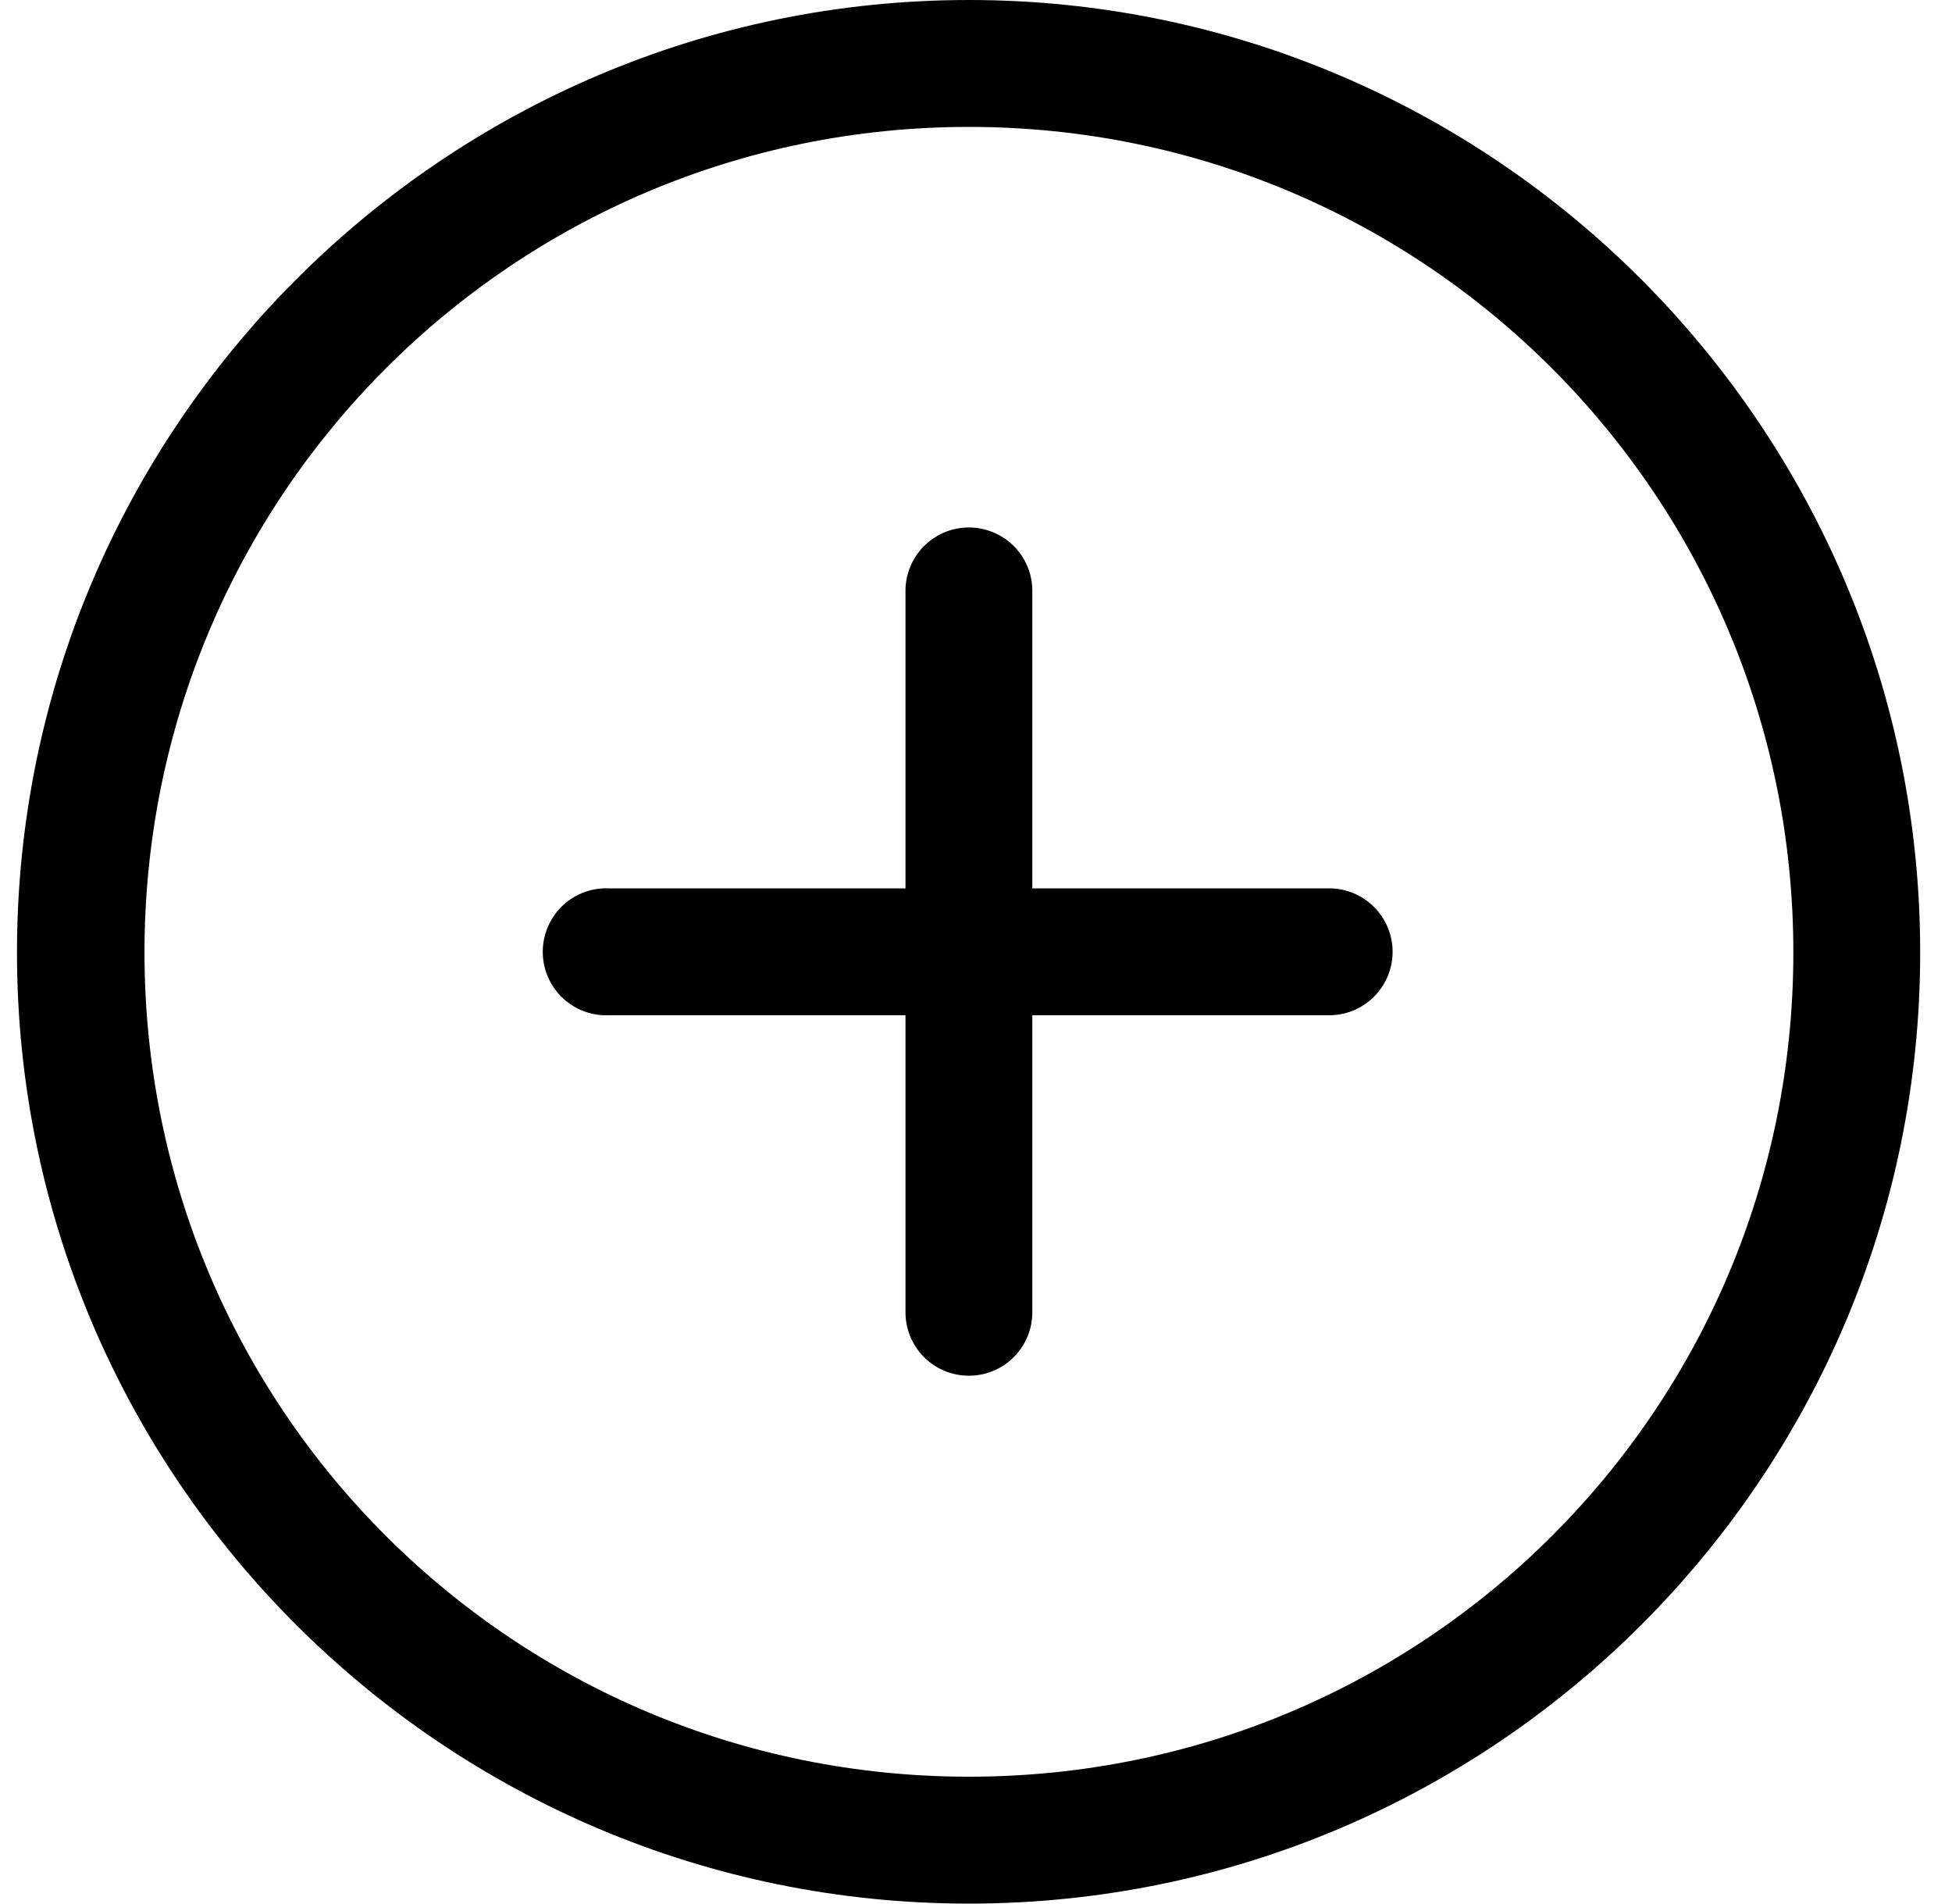
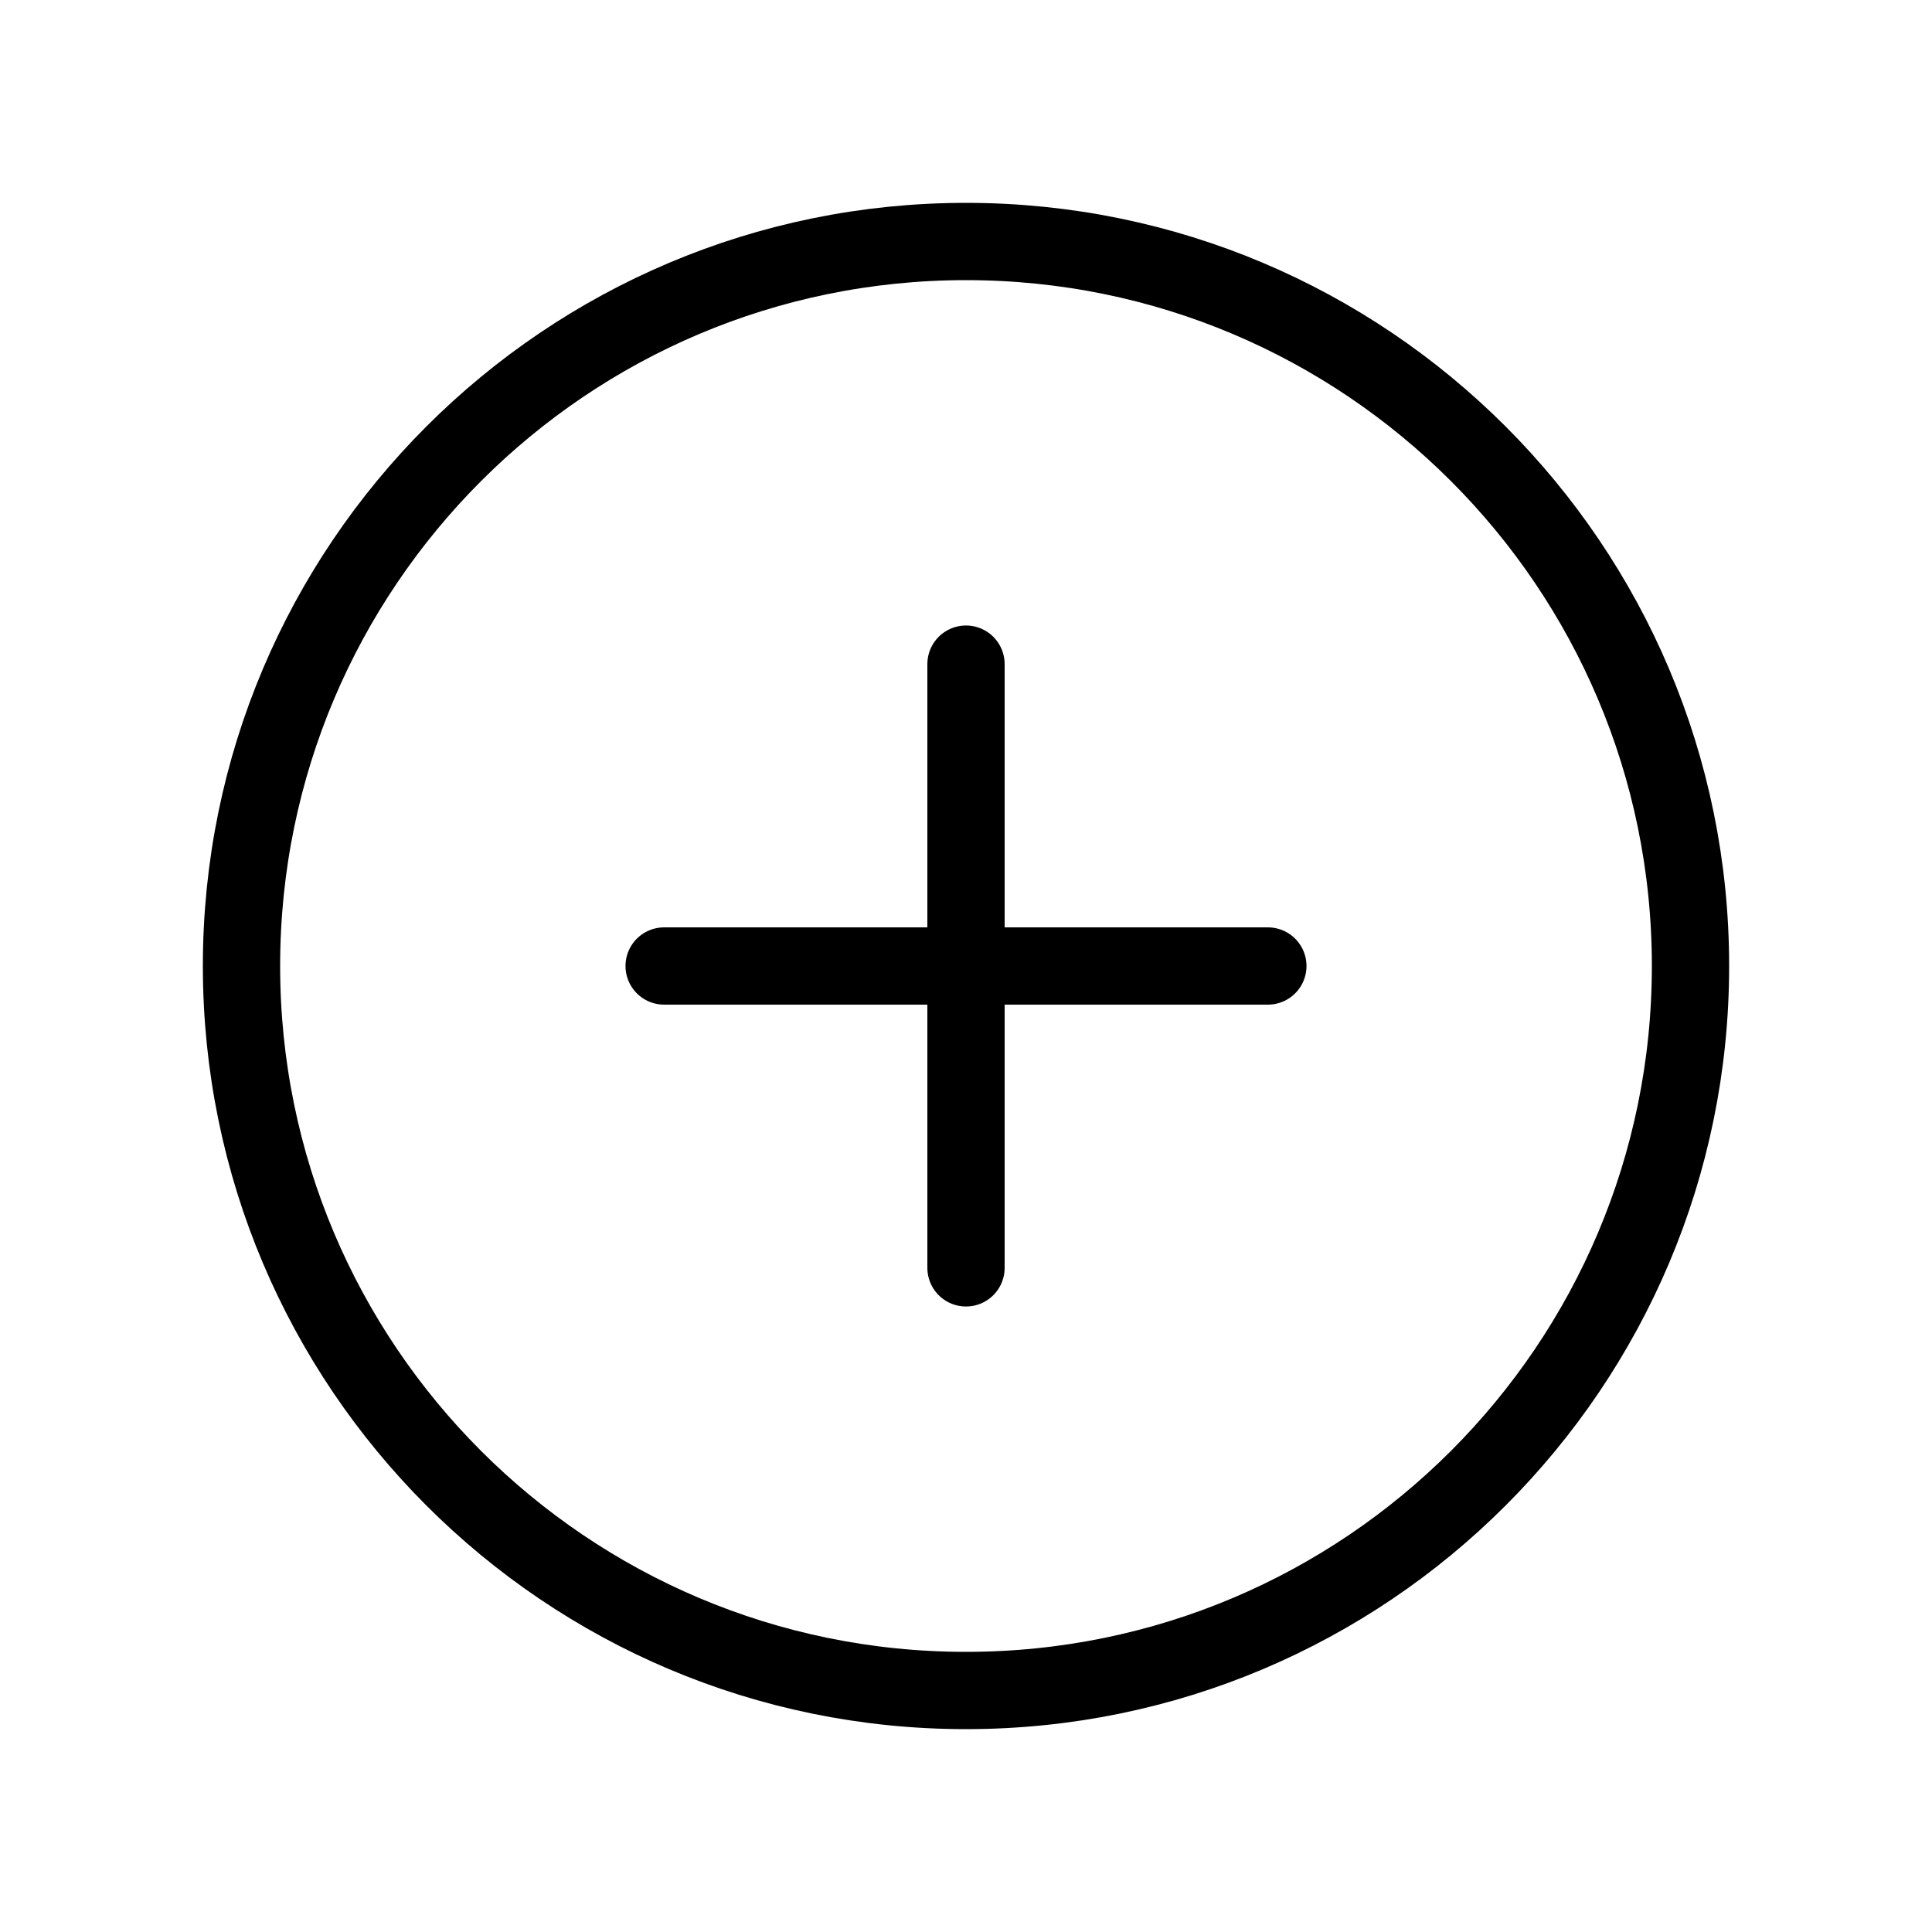
- <svg xmlns="http://www.w3.org/2000/svg" width="40" height="39" viewBox="0 0 40 39" fill="none">
-   <path d="M19.855 0C9.104 0 0.348 8.76 0.348 19.514C0.348 30.268 9.104 39 19.855 39C30.605 39 39.348 30.268 39.348 19.514C39.348 8.76 30.605 0 19.855 0ZM19.855 2.6C29.201 2.6 36.749 10.165 36.749 19.513C36.749 28.863 29.201 36.4 19.855 36.4C10.509 36.4 2.961 28.863 2.961 19.513C2.961 10.164 10.509 2.6 19.855 2.6ZM19.841 10.806C19.494 10.81 19.163 10.952 18.922 11.201C18.68 11.451 18.548 11.786 18.555 12.133V18.2H12.491C12.446 18.198 12.4 18.198 12.355 18.2C11.891 18.224 11.475 18.494 11.264 18.909C11.053 19.323 11.078 19.819 11.332 20.209C11.585 20.599 12.027 20.824 12.491 20.8H18.555V26.867C18.55 27.215 18.685 27.55 18.929 27.798C19.174 28.046 19.507 28.185 19.855 28.185C20.203 28.185 20.536 28.046 20.78 27.798C21.024 27.55 21.159 27.215 21.154 26.867V20.8H27.219C27.567 20.805 27.902 20.67 28.149 20.426C28.397 20.182 28.537 19.848 28.537 19.5C28.537 19.152 28.397 18.819 28.149 18.574C27.902 18.33 27.567 18.195 27.219 18.2H21.154V12.133C21.162 11.781 21.026 11.442 20.779 11.192C20.531 10.942 20.193 10.803 19.841 10.806Z" fill="currentColor" />
+ <svg xmlns="http://www.w3.org/2000/svg" width="30" height="30" viewBox="0 0 50 50" fill="none">
+   <path d="M43.75 25C43.75 14.648 35.352 6.25 25 6.25C14.648 6.25 6.25 14.648 6.25 25C6.25 35.352 14.648 43.75 25 43.75C35.352 43.75 43.75 35.352 43.75 25Z" stroke="black" stroke-width="2" stroke-miterlimit="10" />
+   <path d="M25 17.188V32.812M32.812 25H17.188" stroke="black" stroke-width="2" stroke-linecap="round" stroke-linejoin="round" />
</svg>
